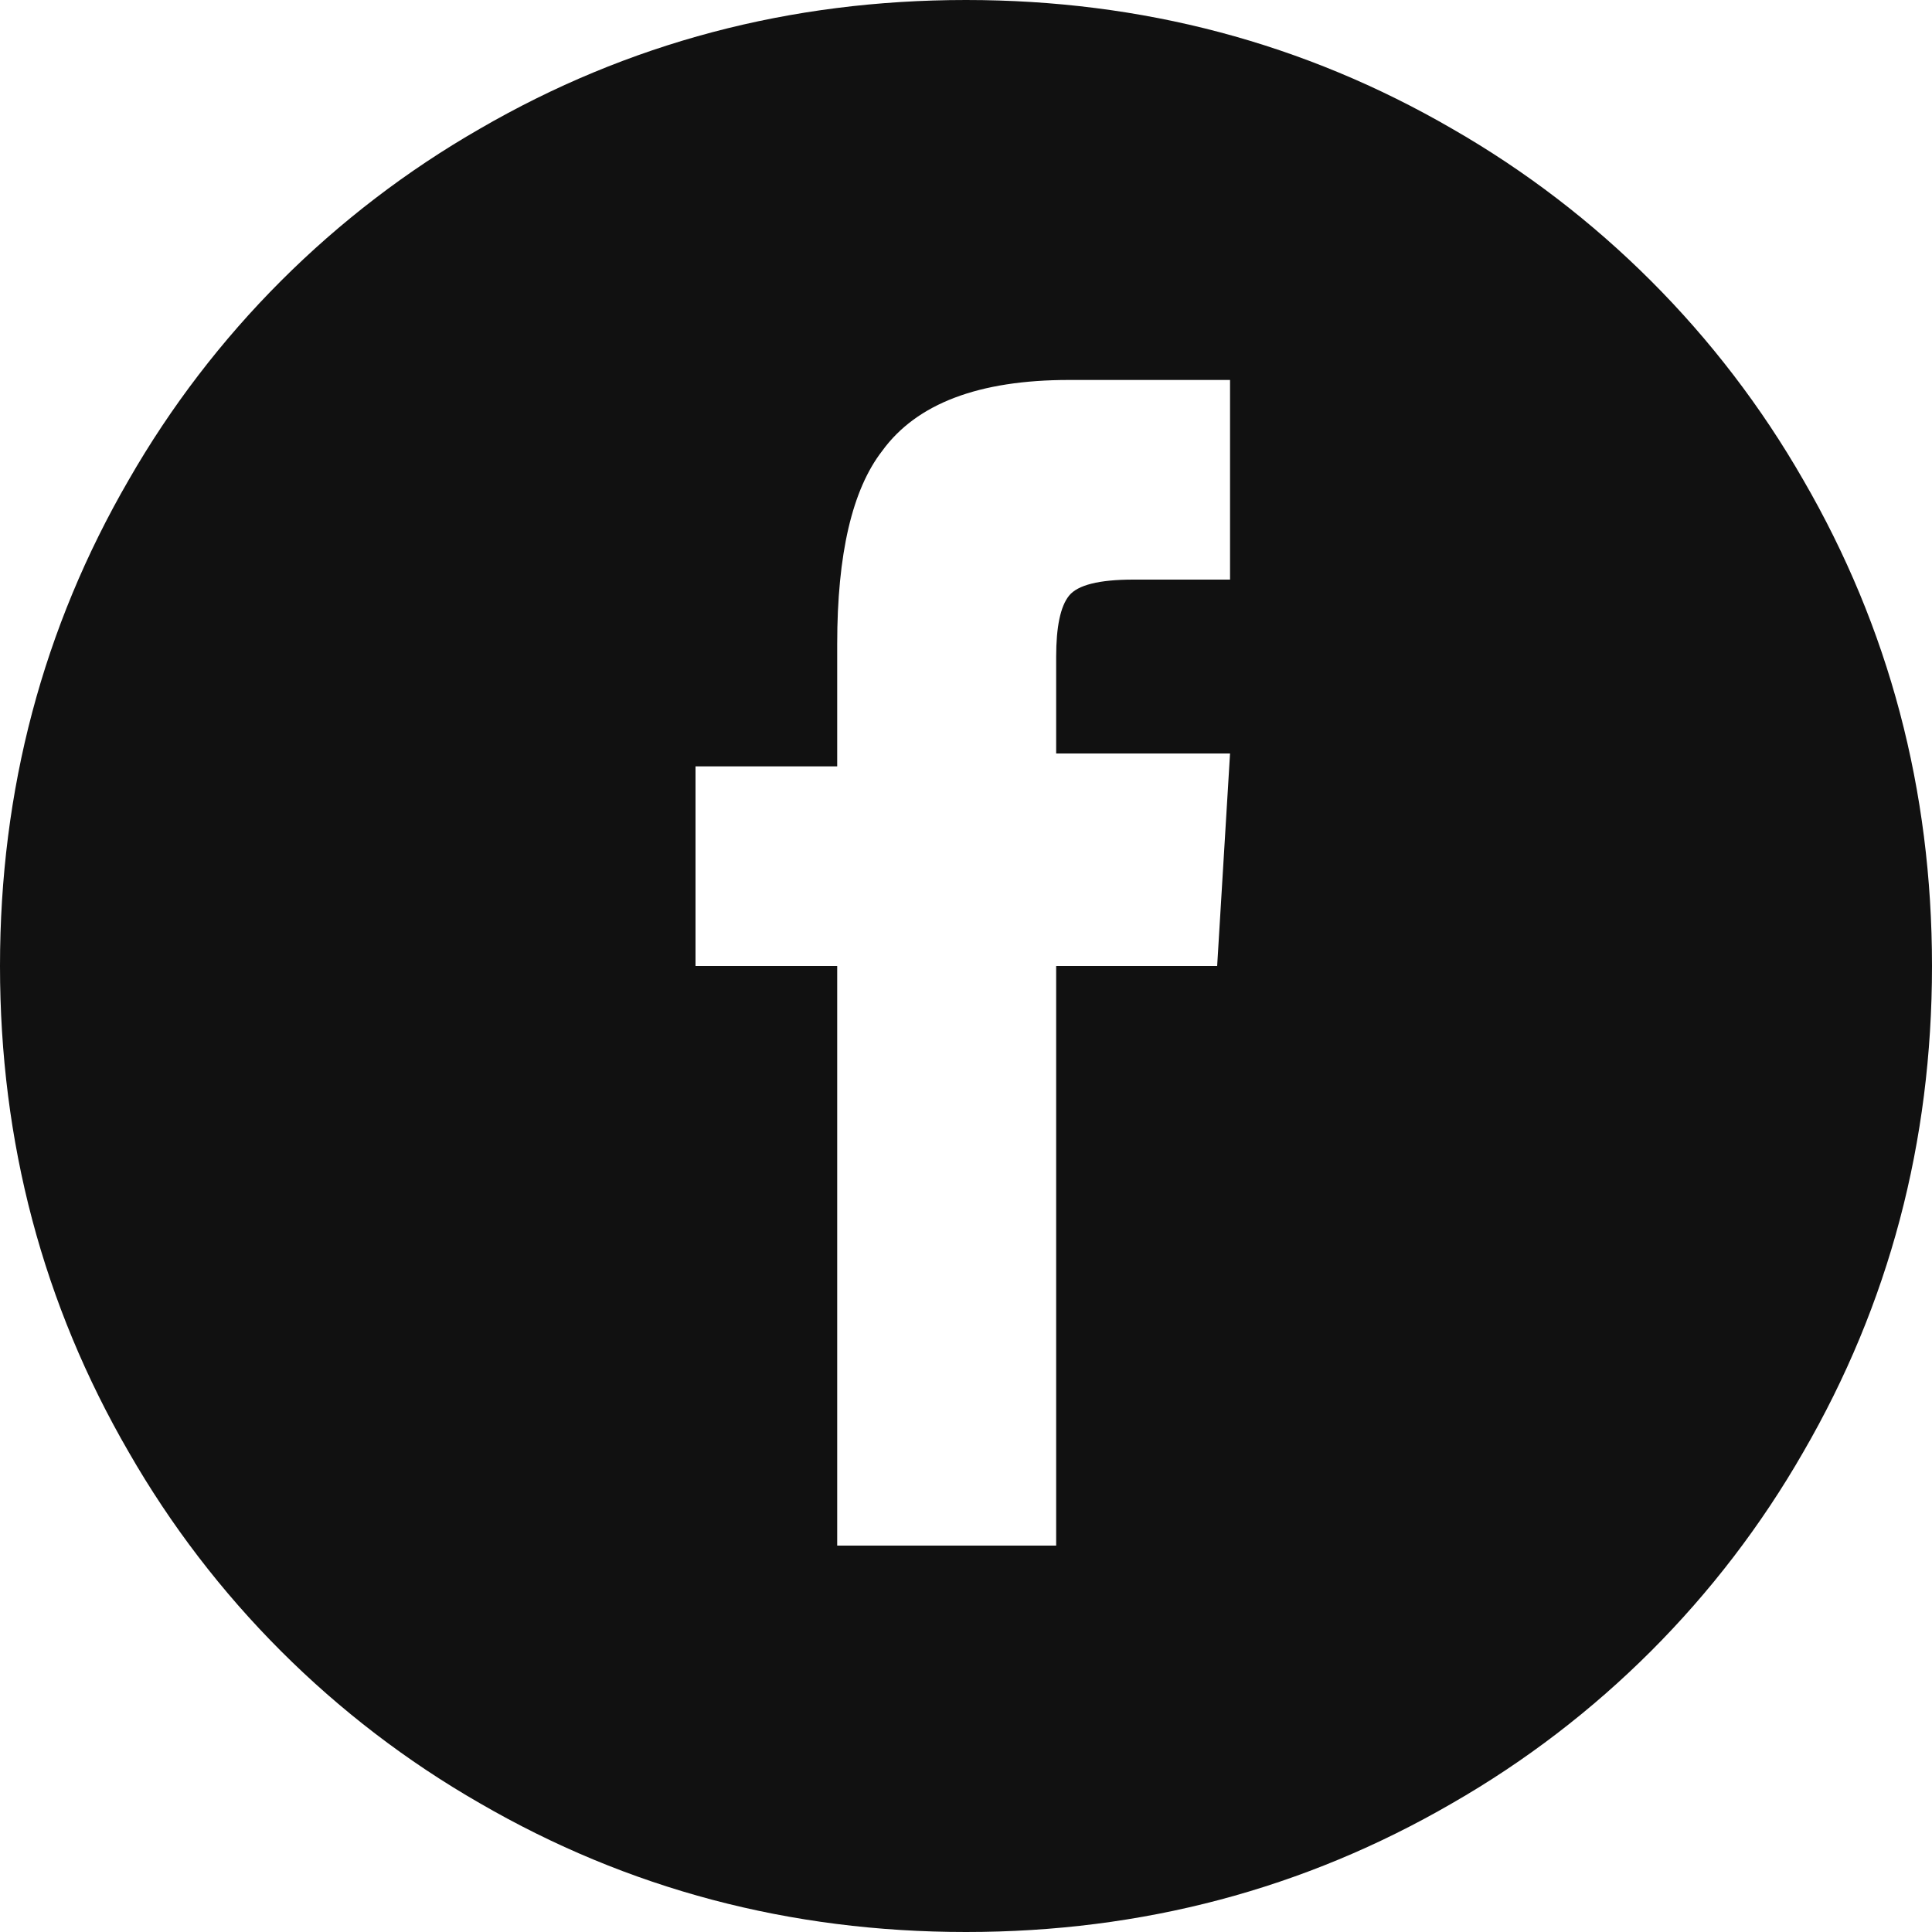
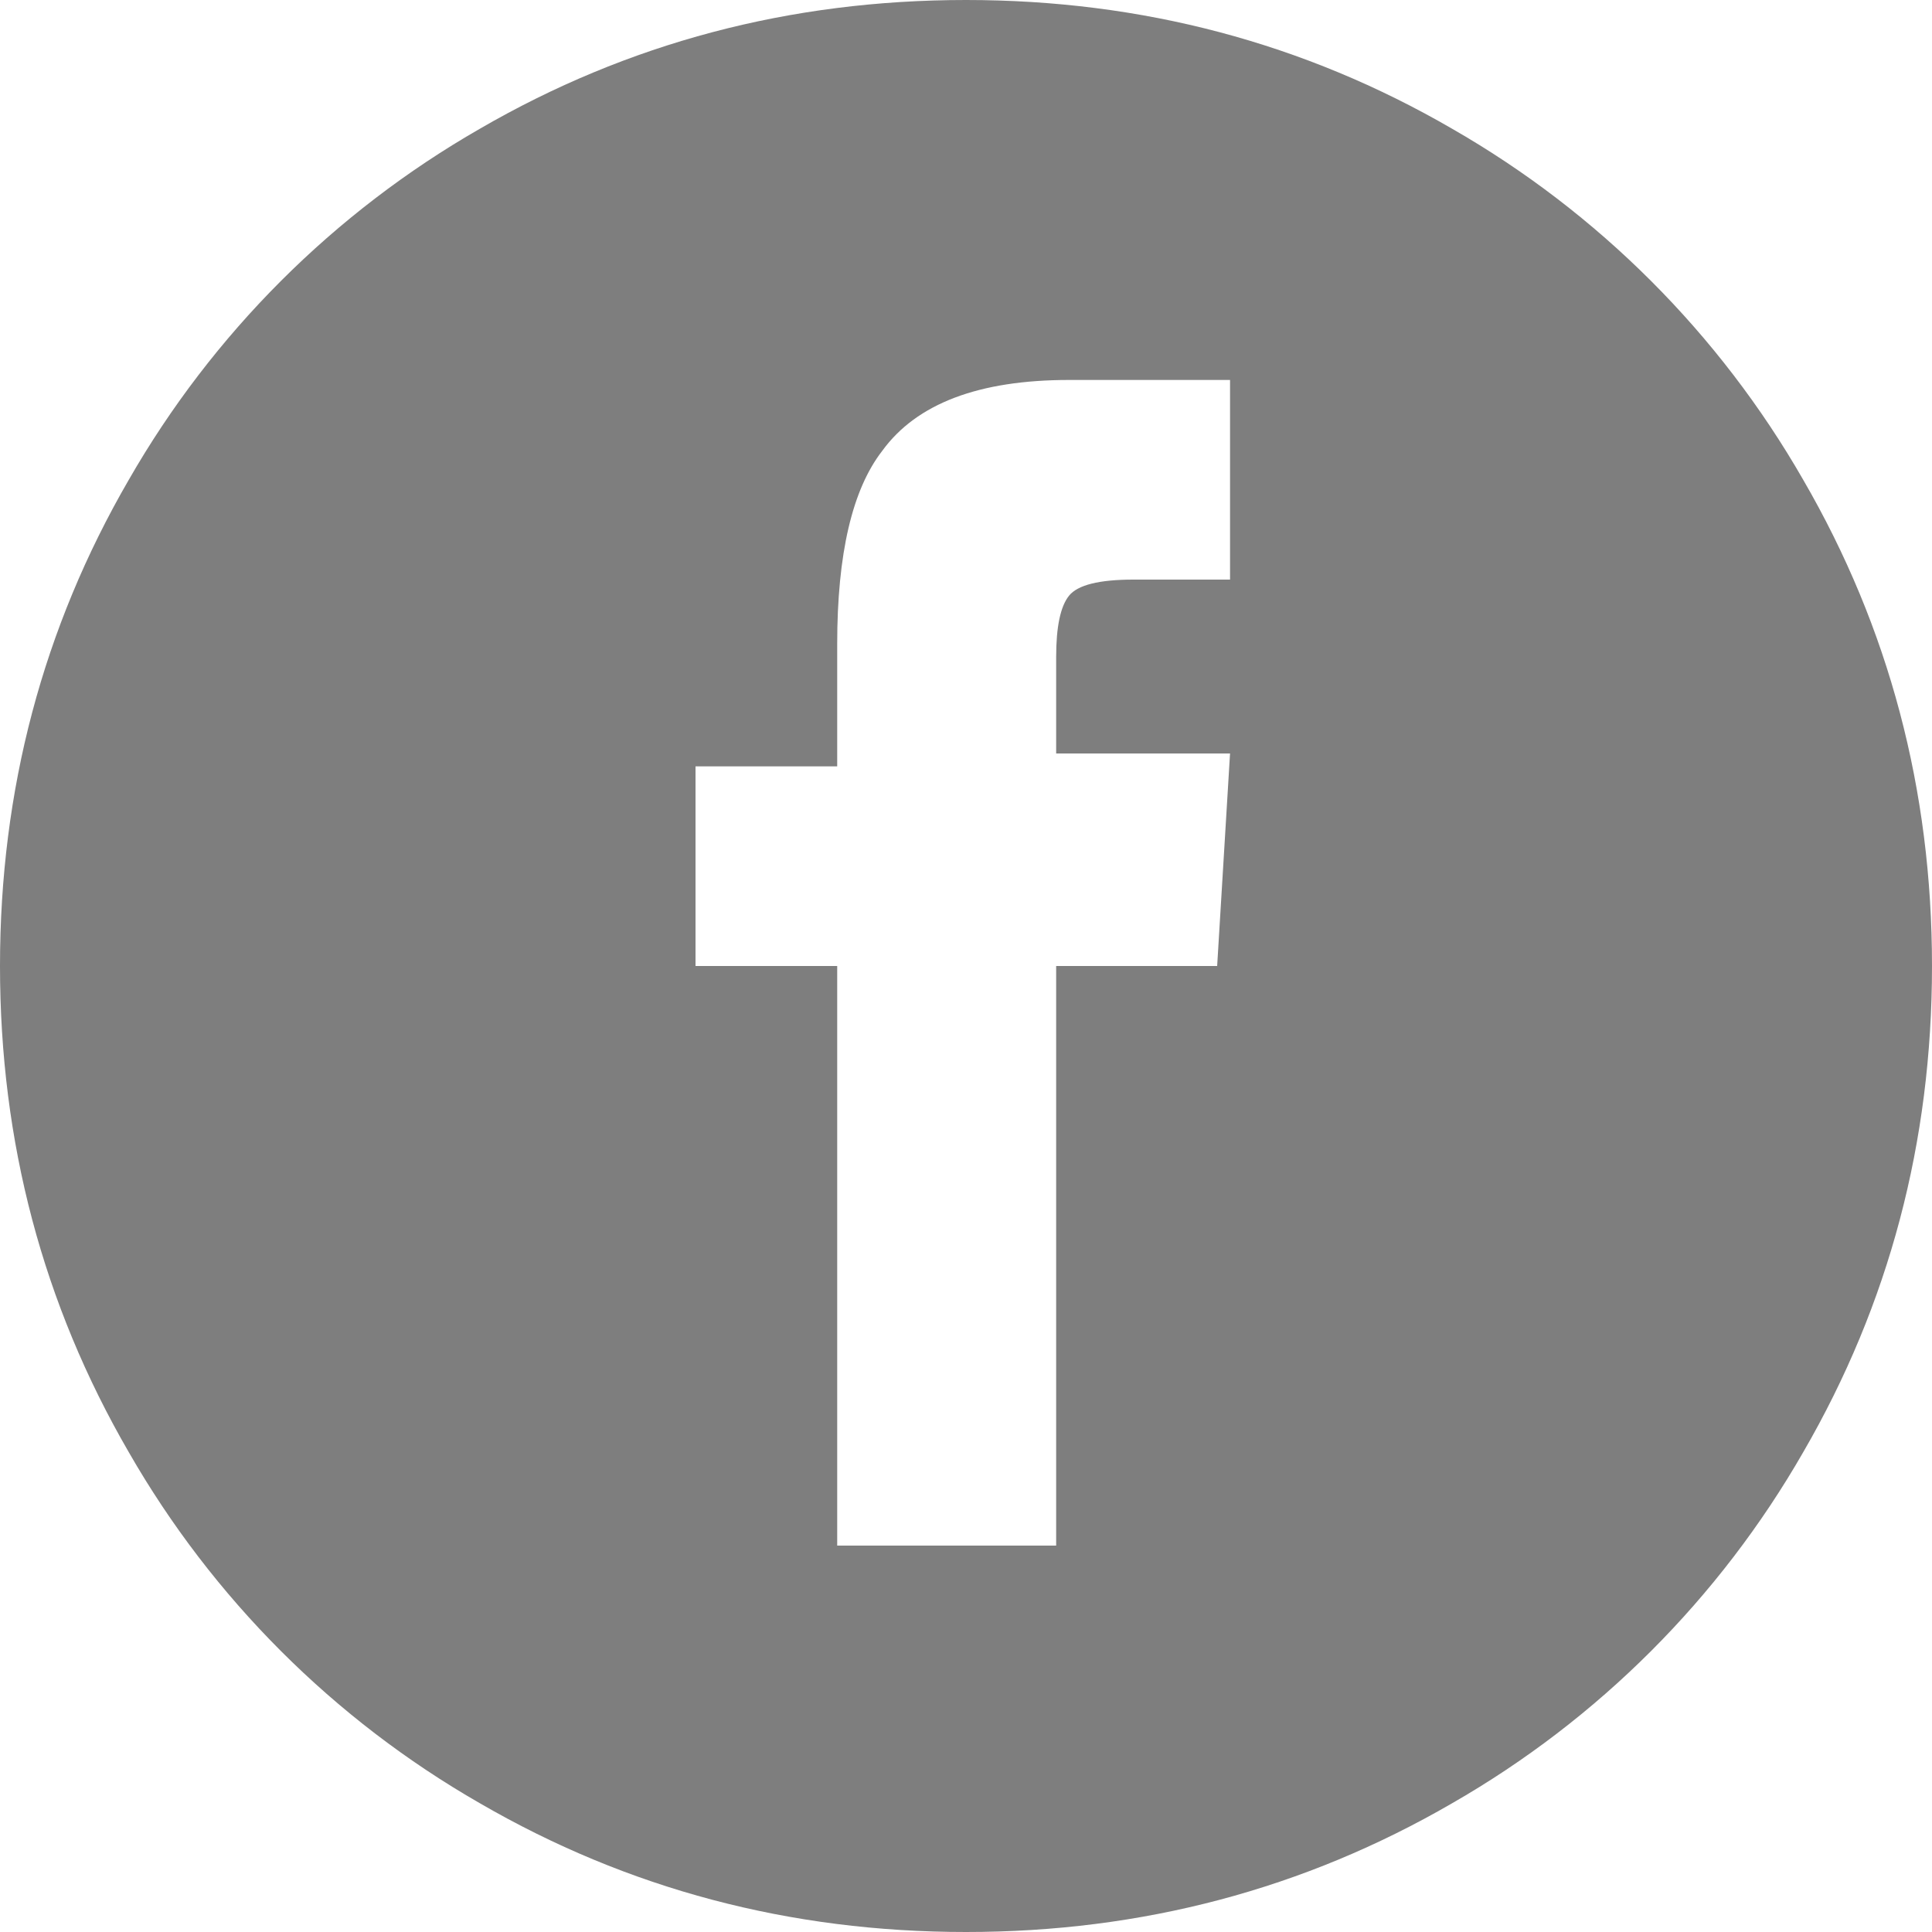
- <svg xmlns="http://www.w3.org/2000/svg" class="social-link-icon" width="30px" fill="#111" height="30px" viewBox="0 0 24 24">
+ <svg xmlns="http://www.w3.org/2000/svg" class="social-link-icon" width="30px" fill="#7e7e7e" height="30px" viewBox="0 0 24 24">
  <path d="M12 0C9.813 0 7.8.533 5.96 1.6A11.793 11.793 0 0 0 1.6 5.96C.533 7.8 0 9.813 0 12s.533 4.2 1.6 6.04a11.793 11.793 0 0 0 4.36 4.36C7.8 23.467 9.813 24 12 24s4.2-.533 6.04-1.6a11.793 11.793 0 0 0 4.36-4.36C23.467 16.2 24 14.187 24 12s-.533-4.2-1.6-6.04a11.793 11.793 0 0 0-4.36-4.36C16.2.533 14.187 0 12 0zm3.12 12h-2v7.2H10.4V12H8.64V9.52h1.76V8c0-1.12.187-1.92.56-2.4.427-.587 1.2-.88 2.32-.88h2V7.2h-1.2c-.427 0-.693.067-.8.2-.107.133-.16.387-.16.76v1.2h2.16L15.12 12z" />
</svg>
